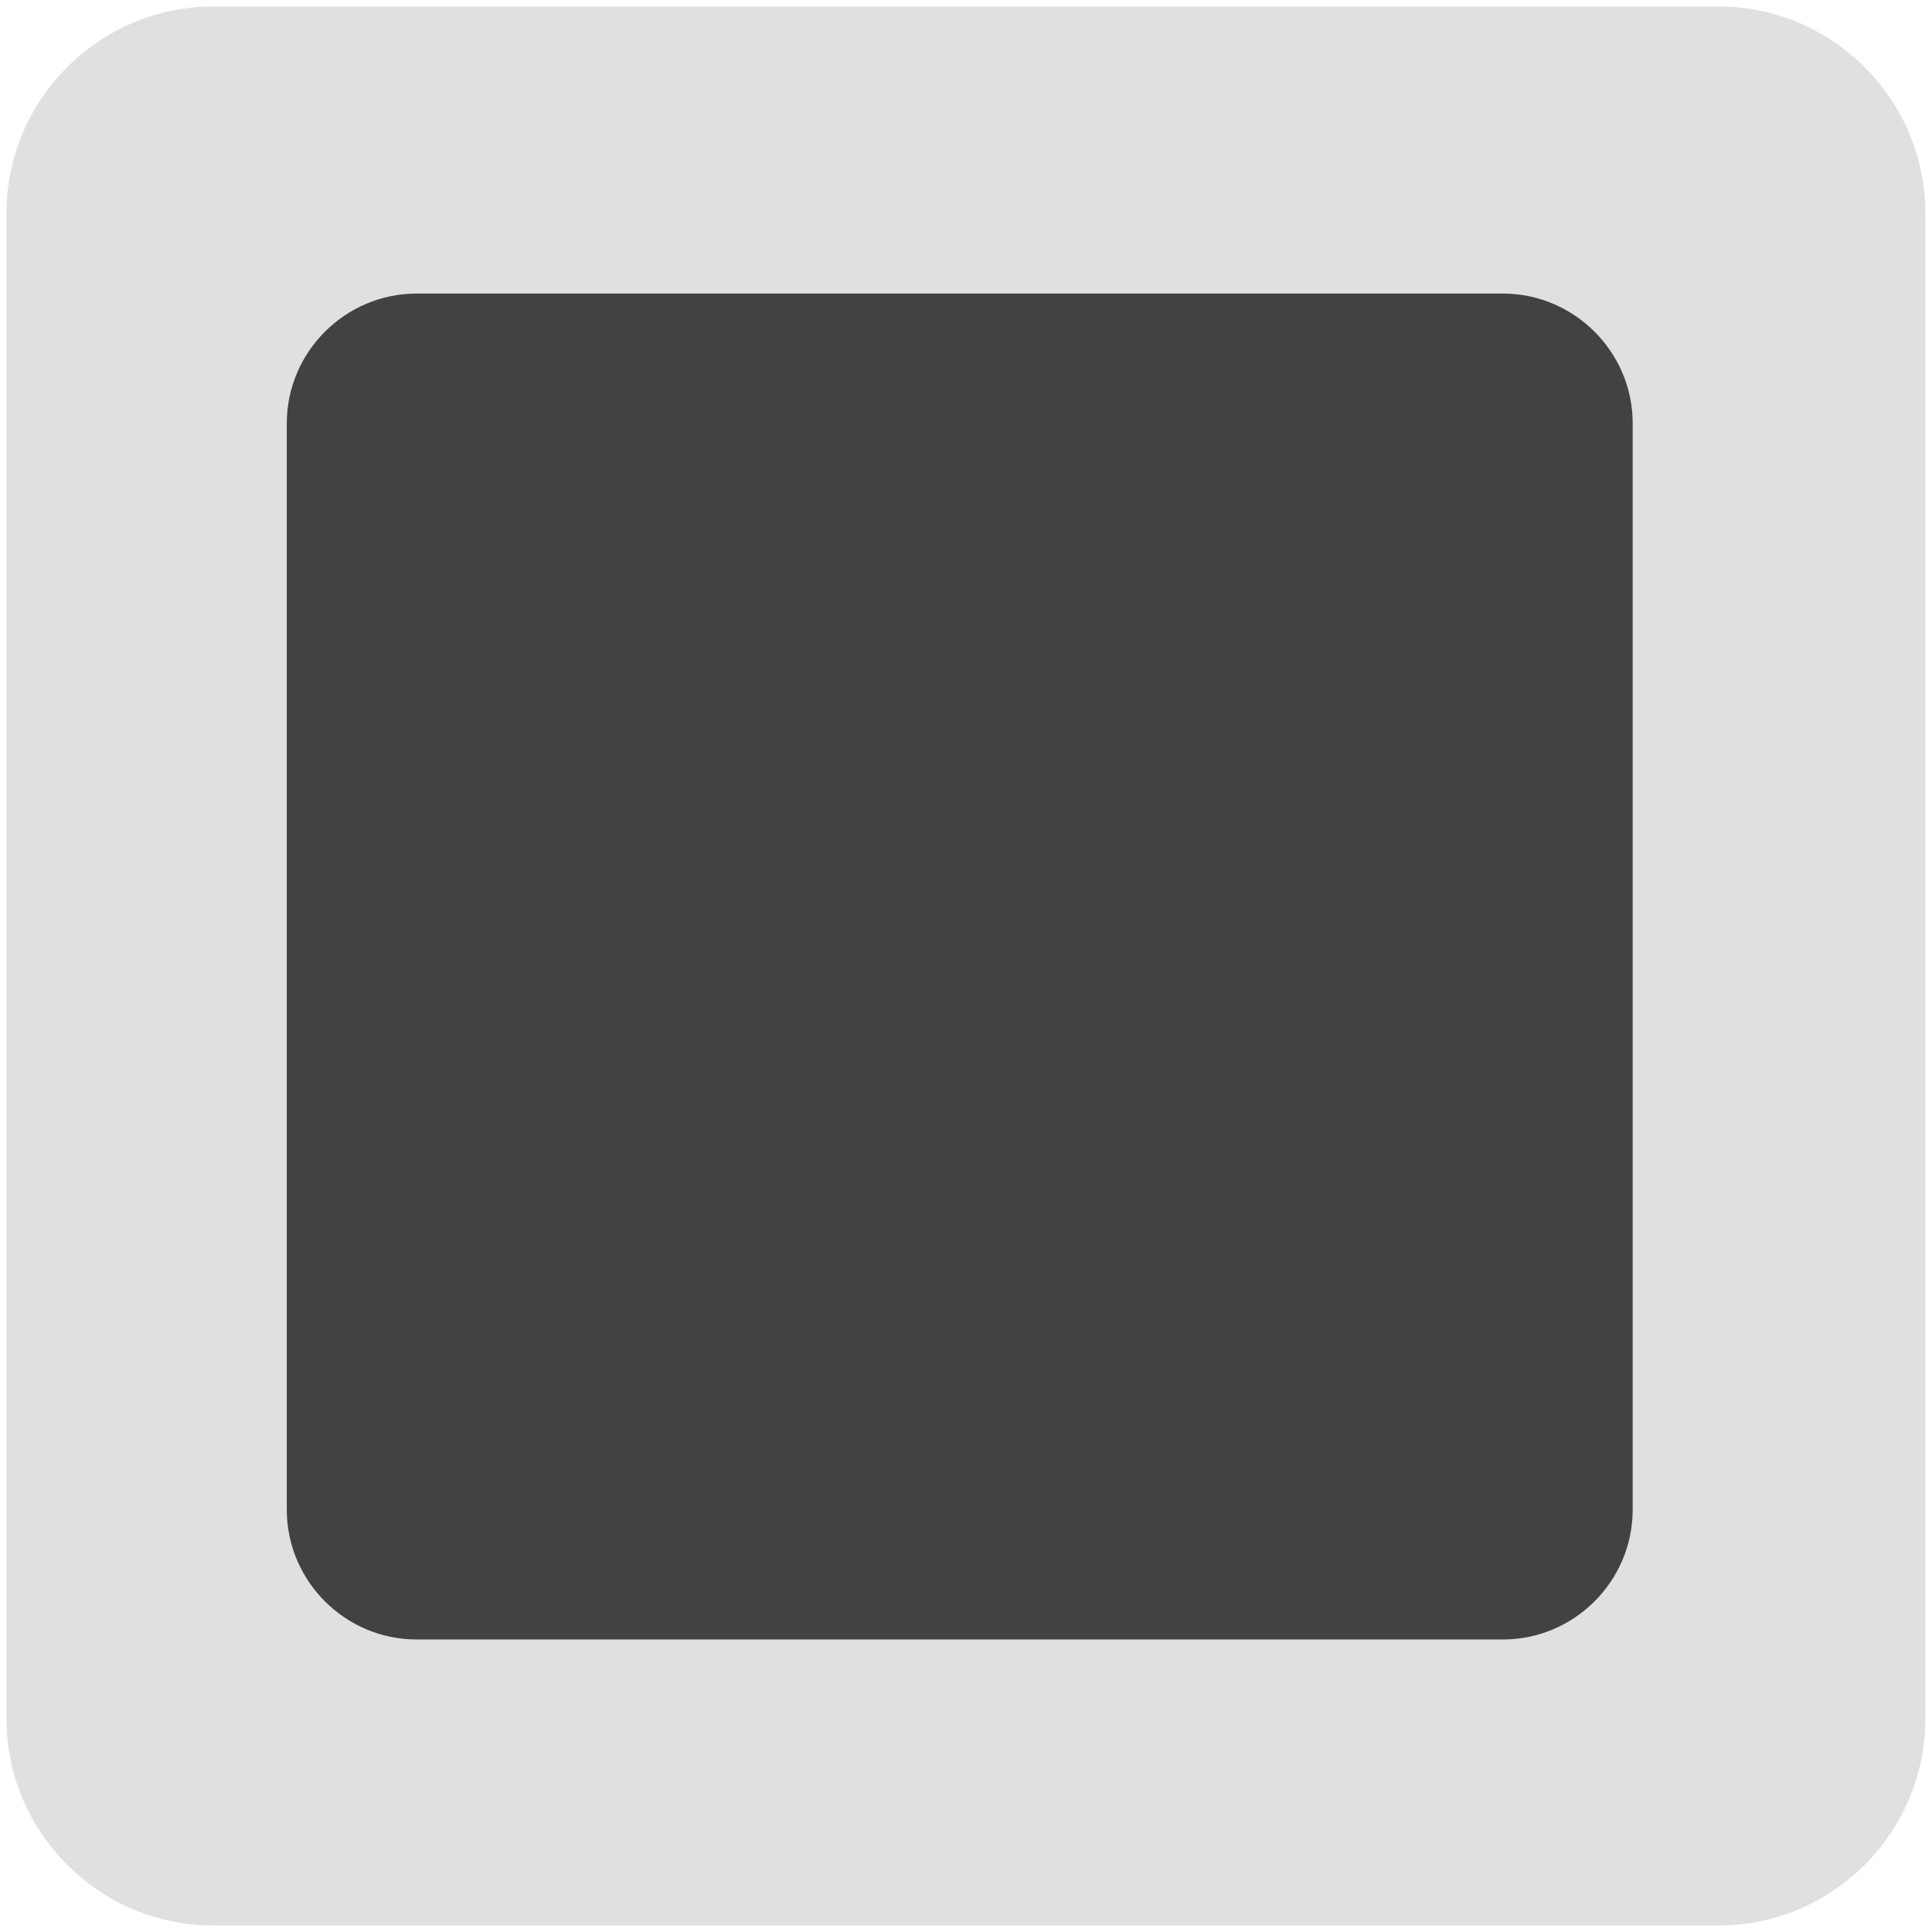
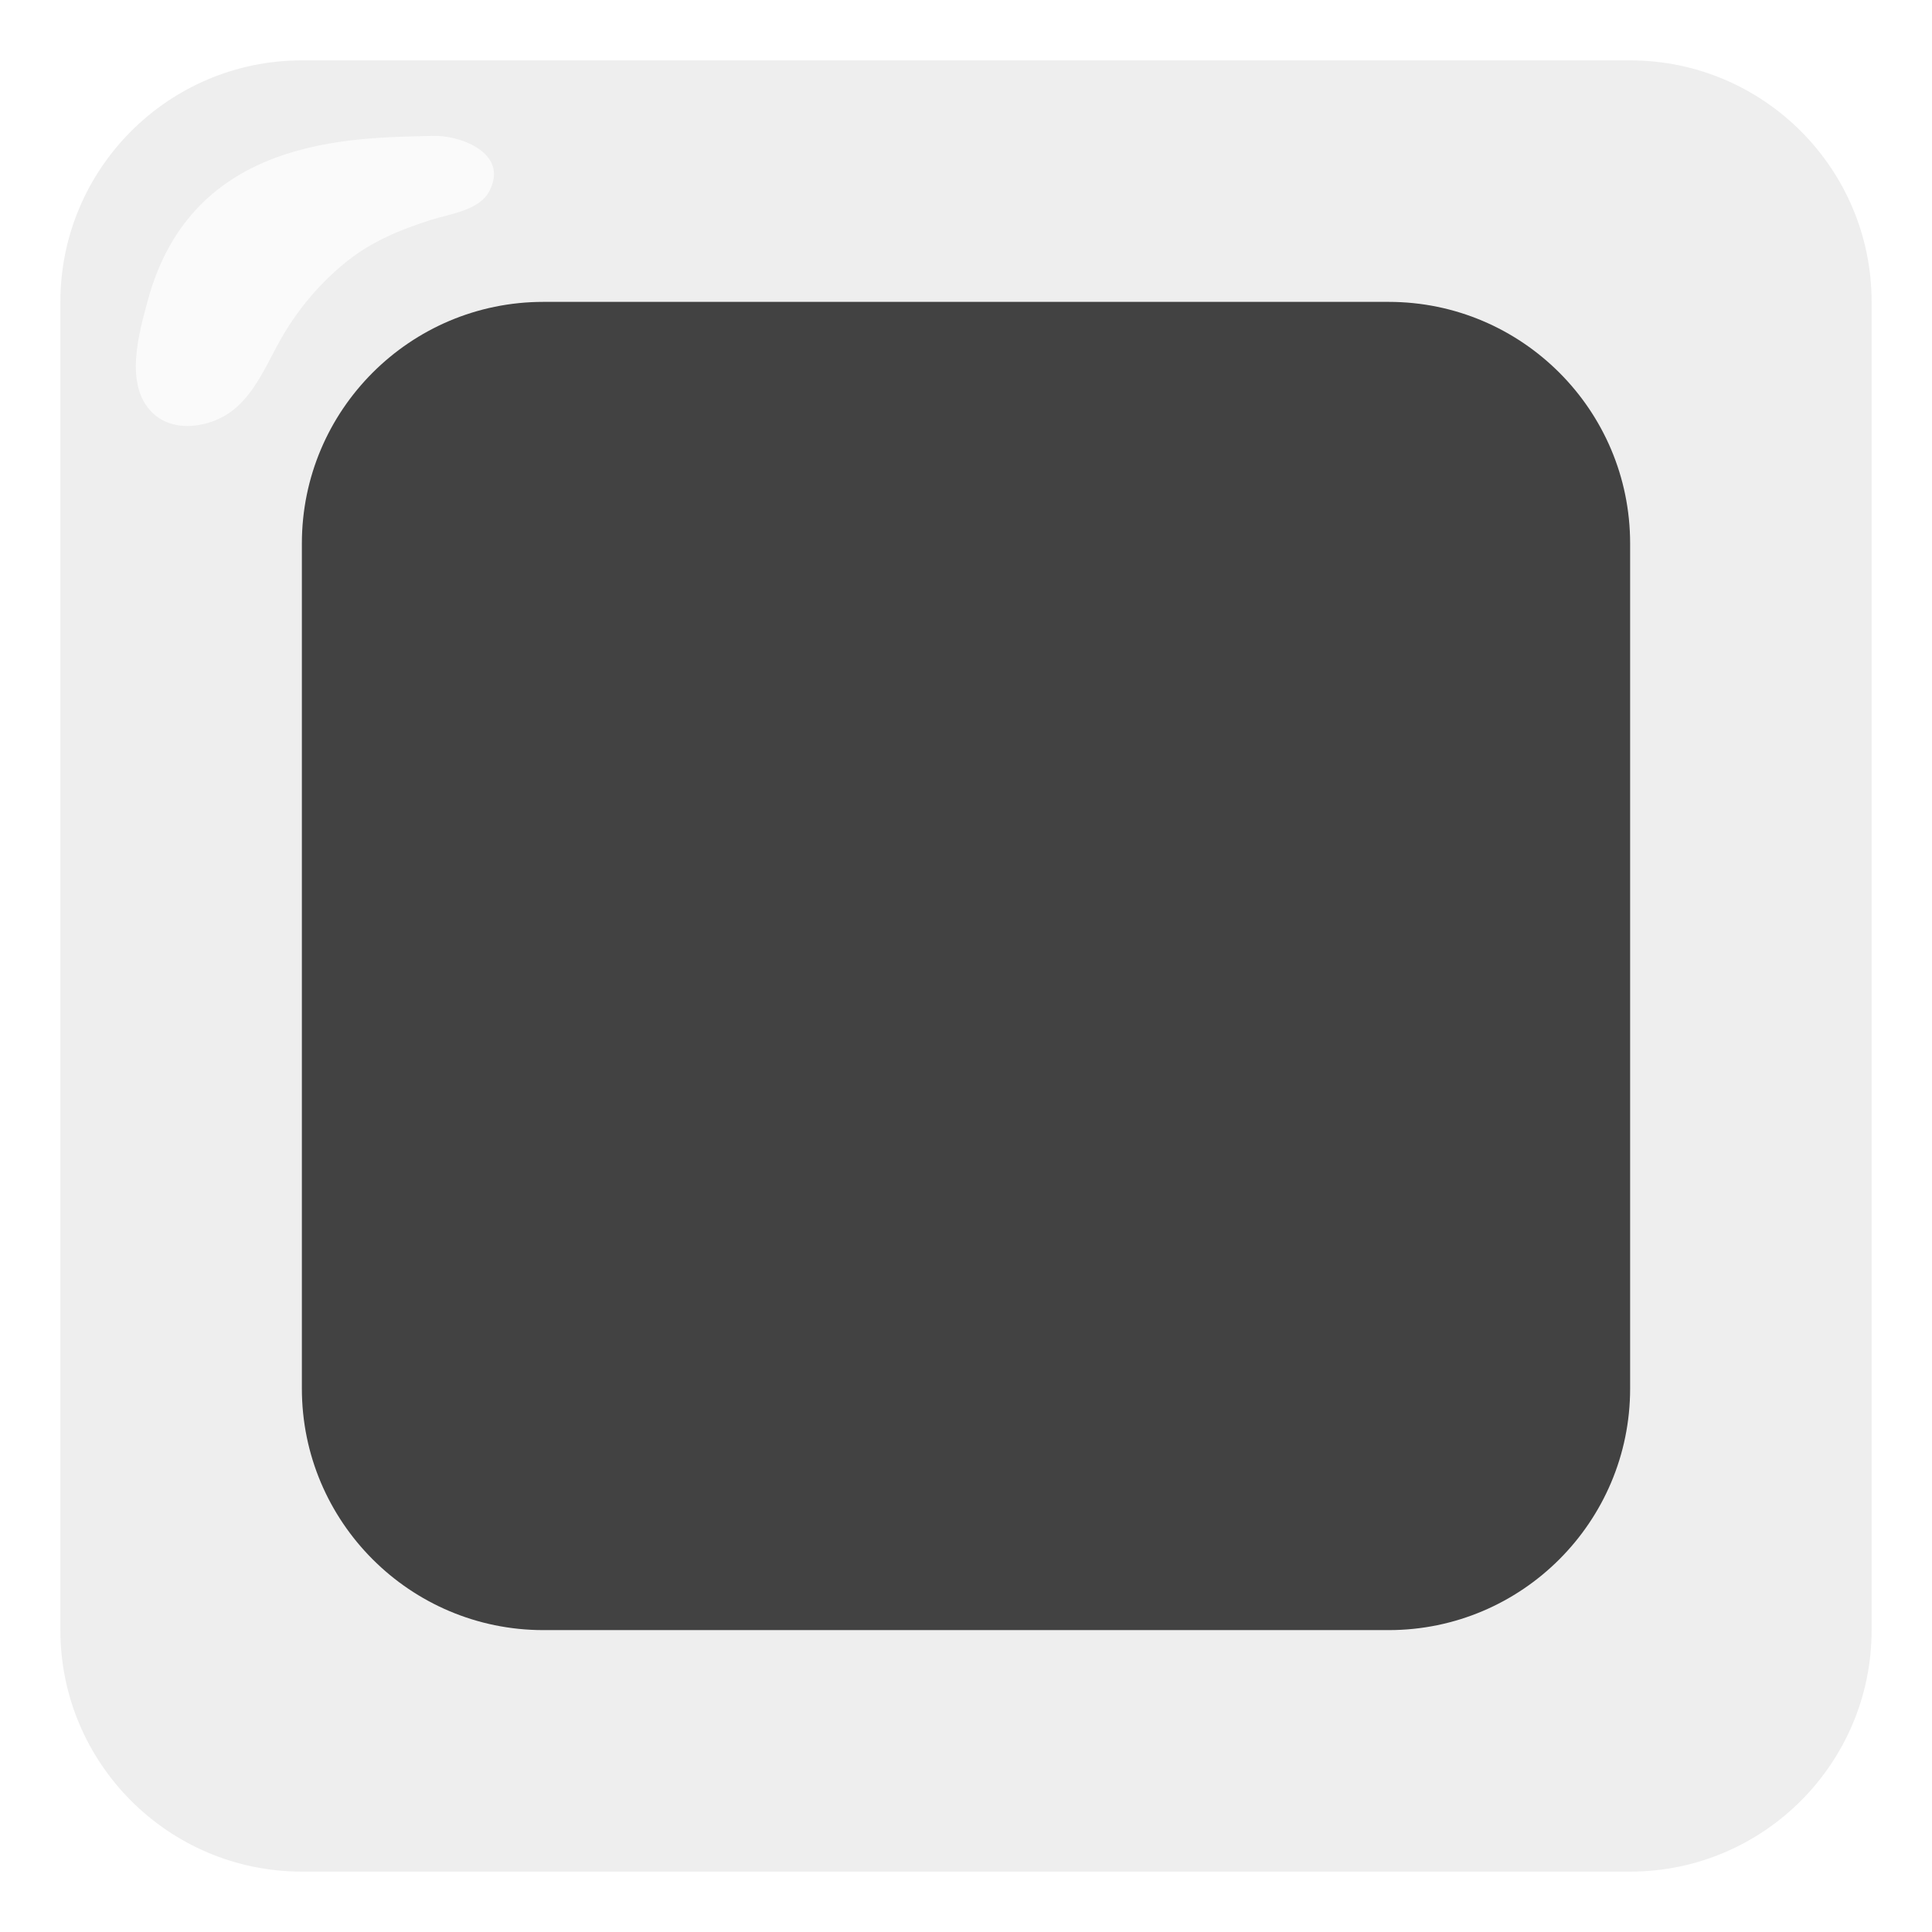
- <svg xmlns="http://www.w3.org/2000/svg" width="128" height="128">
-   <path d="M127.56 113.88c0 7.53-6.16 13.69-13.69 13.69H14.12c-7.53 0-13.69-6.16-13.69-13.69V14.12C.43 6.59 6.59.43 14.12.43h99.75c7.53 0 13.69 6.16 13.69 13.69v99.76z" fill="#e0e0e0" />
-   <path d="M108.17 100.02c0 4.73-3.87 8.6-8.6 8.6H27.6c-4.73 0-8.6-3.87-8.6-8.6V28.05c0-4.73 3.87-8.6 8.6-8.6h71.97c4.73 0 8.6 3.87 8.6 8.6v71.97z" fill="#424242" />
+ <svg xmlns="http://www.w3.org/2000/svg" width="128" height="128" version="1.1" id="svg755">
+   <defs id="defs759" />
+   <g transform="matrix(5.71429,0,0,7.05882,-18.8572,-24.23525)" id="g4" style="clip-rule:evenodd;fill:#eeeeee;fill-rule:evenodd;stroke-linejoin:round;stroke-miterlimit:2">
+     <path d="M 25,6.267 C 25,5.016 23.745,4 22.2,4 H 6.8 C 5.255,4 4,5.016 4,6.267 V 18.733 C 4,19.984 5.255,21 6.8,21 h 15.4 c 1.545,0 2.8,-1.016 2.8,-2.267 z" style="fill:#eeeeee" id="path2" />
+   </g>
+   <g transform="translate(-2.273514,1.047151)" id="g12" style="clip-rule:evenodd;fill:#fafafa;fill-rule:evenodd;stroke-linejoin:round;stroke-miterlimit:2">
+     <path d="M 30.915,7.958 C 25.554,8.085 15,8 12.066,18.857 c -0.581,2.15 -1.578,5.57 0.285,7.423 1.433,1.425 3.932,0.985 5.373,-0.162 1.534,-1.221 2.286,-3.205 3.245,-4.857 1.114,-1.917 2.599,-3.655 4.34,-5.034 1.627,-1.289 3.482,-2.052 5.444,-2.683 1.362,-0.438 3.297,-0.632 3.969,-1.979 C 36,9 32.576,7.869 30.915,7.958 Z" style="fill:#fafafa" id="path10" />
+   </g>
+   <path d="m 108,36.002 c 0,-8.831 -7.171,-16.002 -16,-16.002 H 36 c -8.829,0 -16,7.172 -16,16.002 v 55.995 c 0,8.831 7.171,16.002 16,16.002 h 56 c 8.829,0 16,-7.172 16,-16.002 z" style="clip-rule:evenodd;fill:#424242;fill-rule:evenodd;stroke-width:6.351;stroke-linejoin:round;stroke-miterlimit:2" id="path464" />
</svg>
